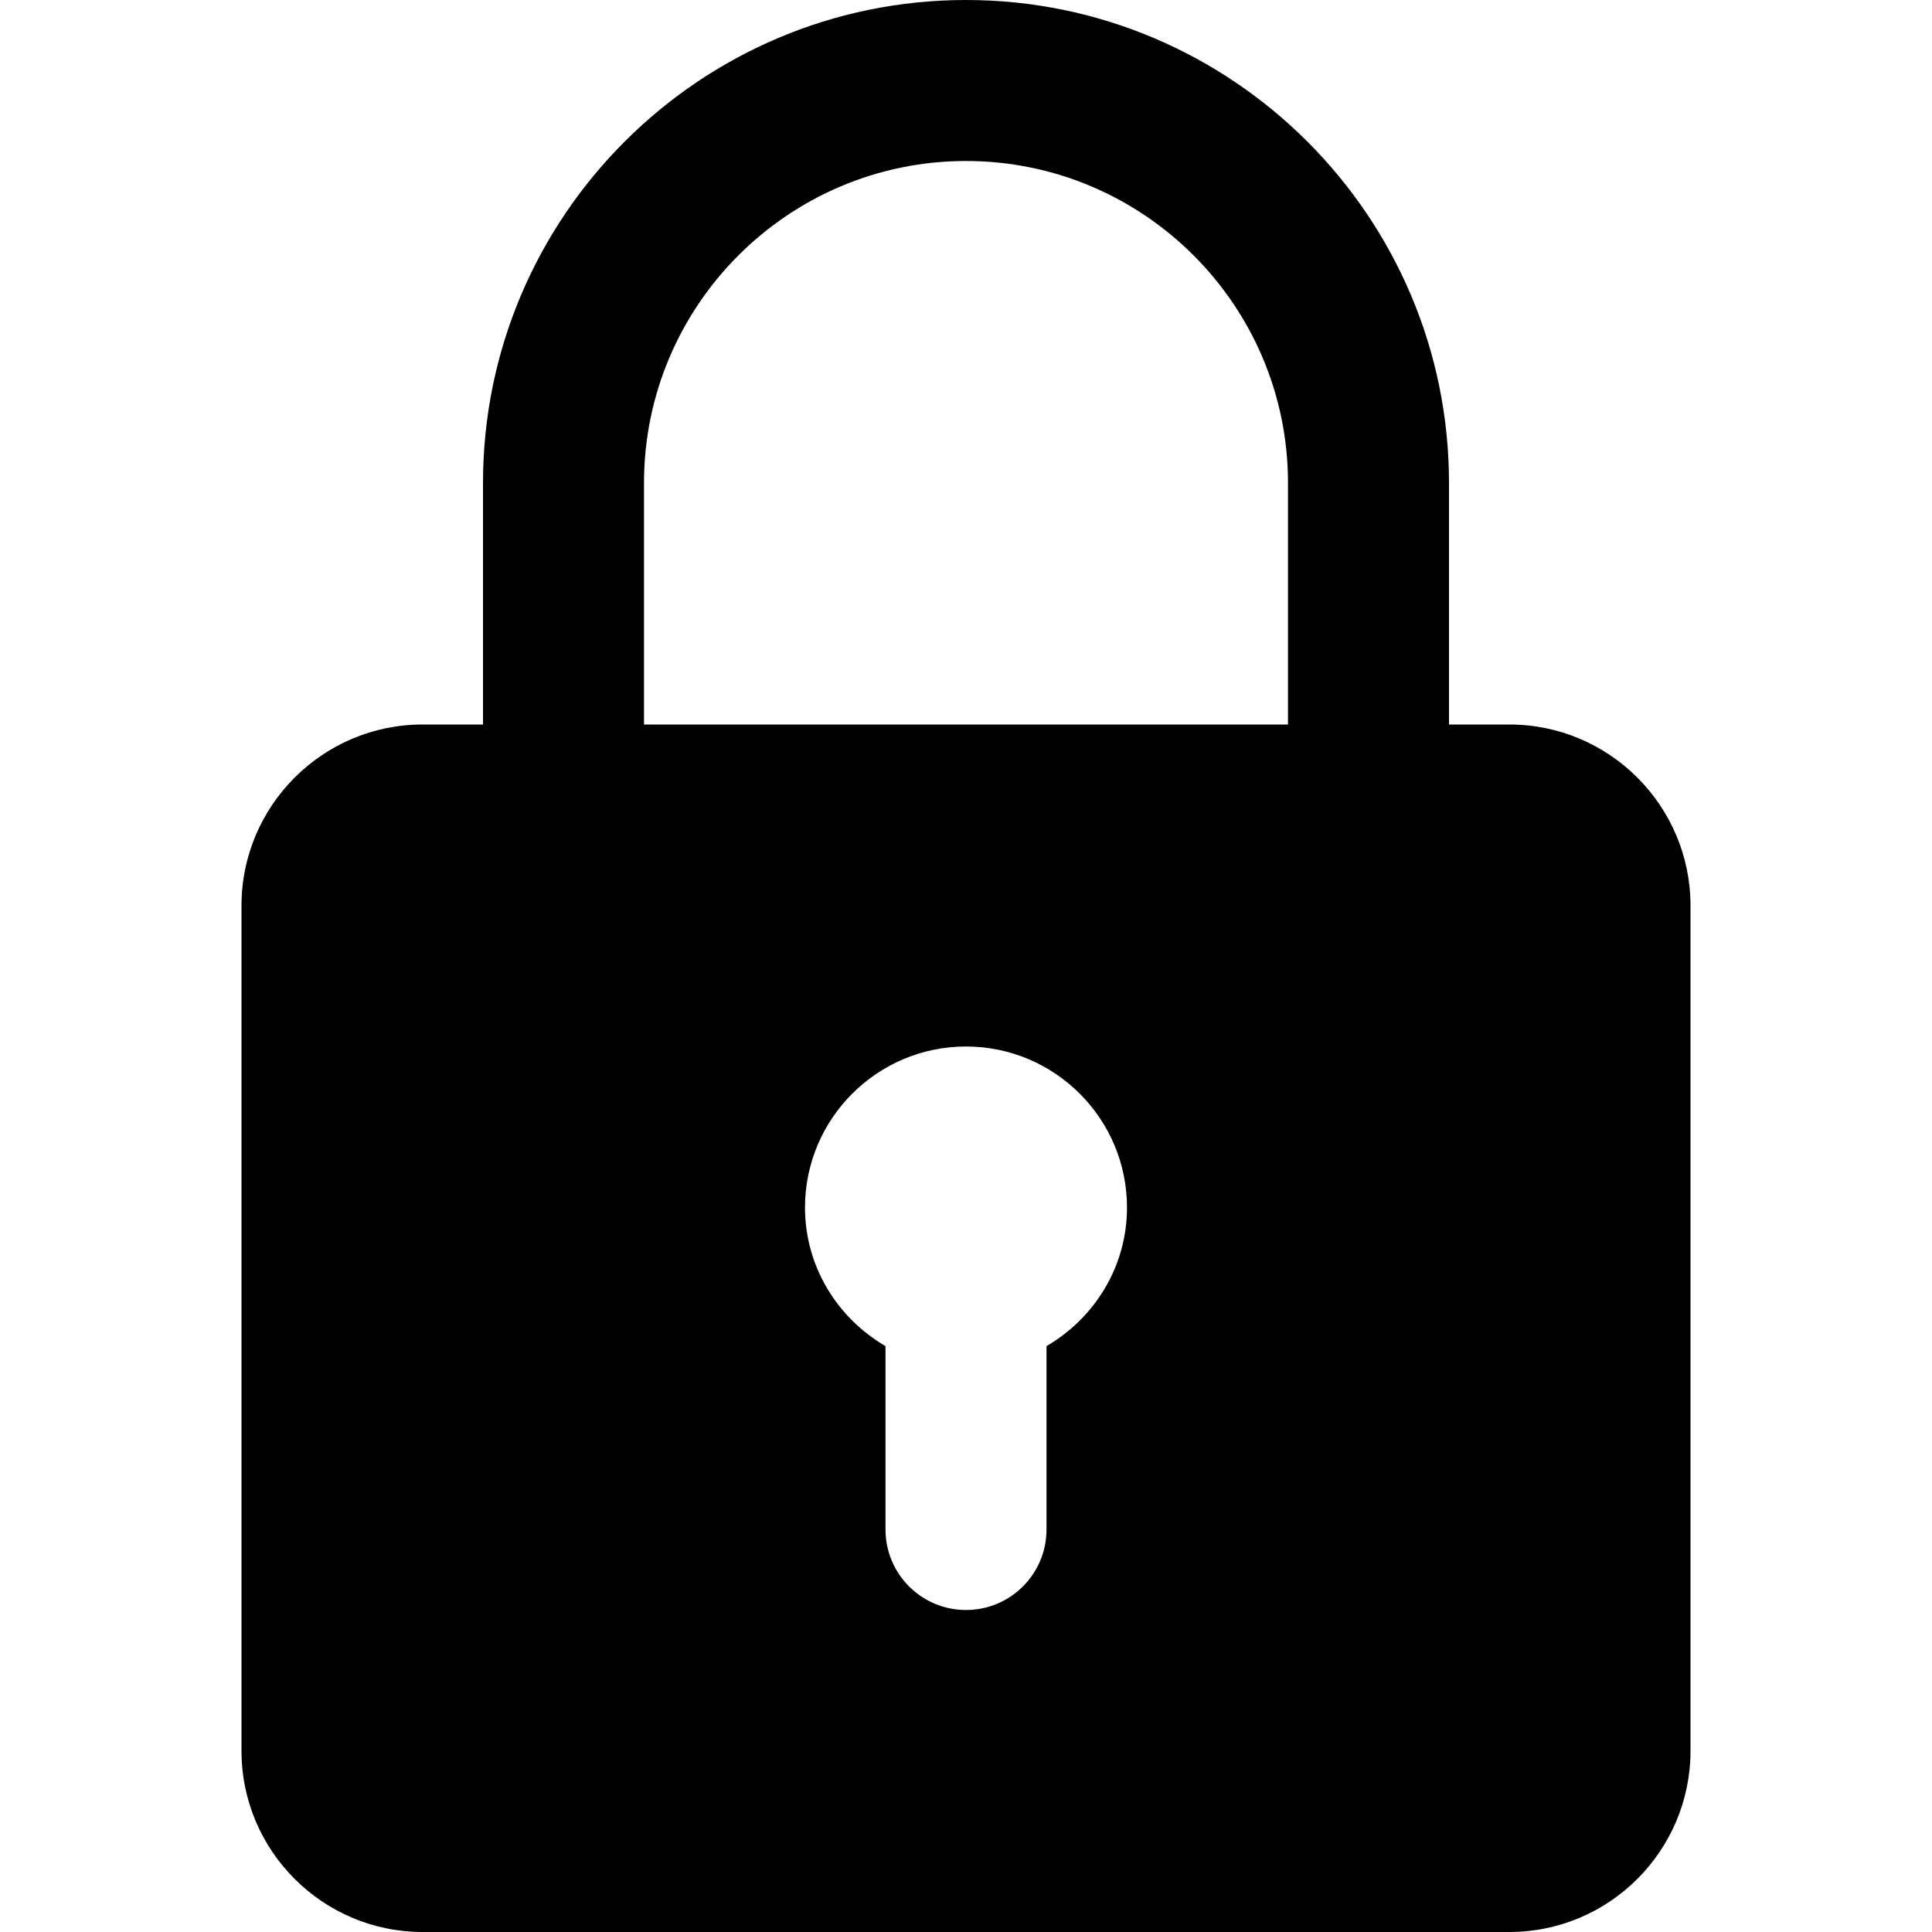
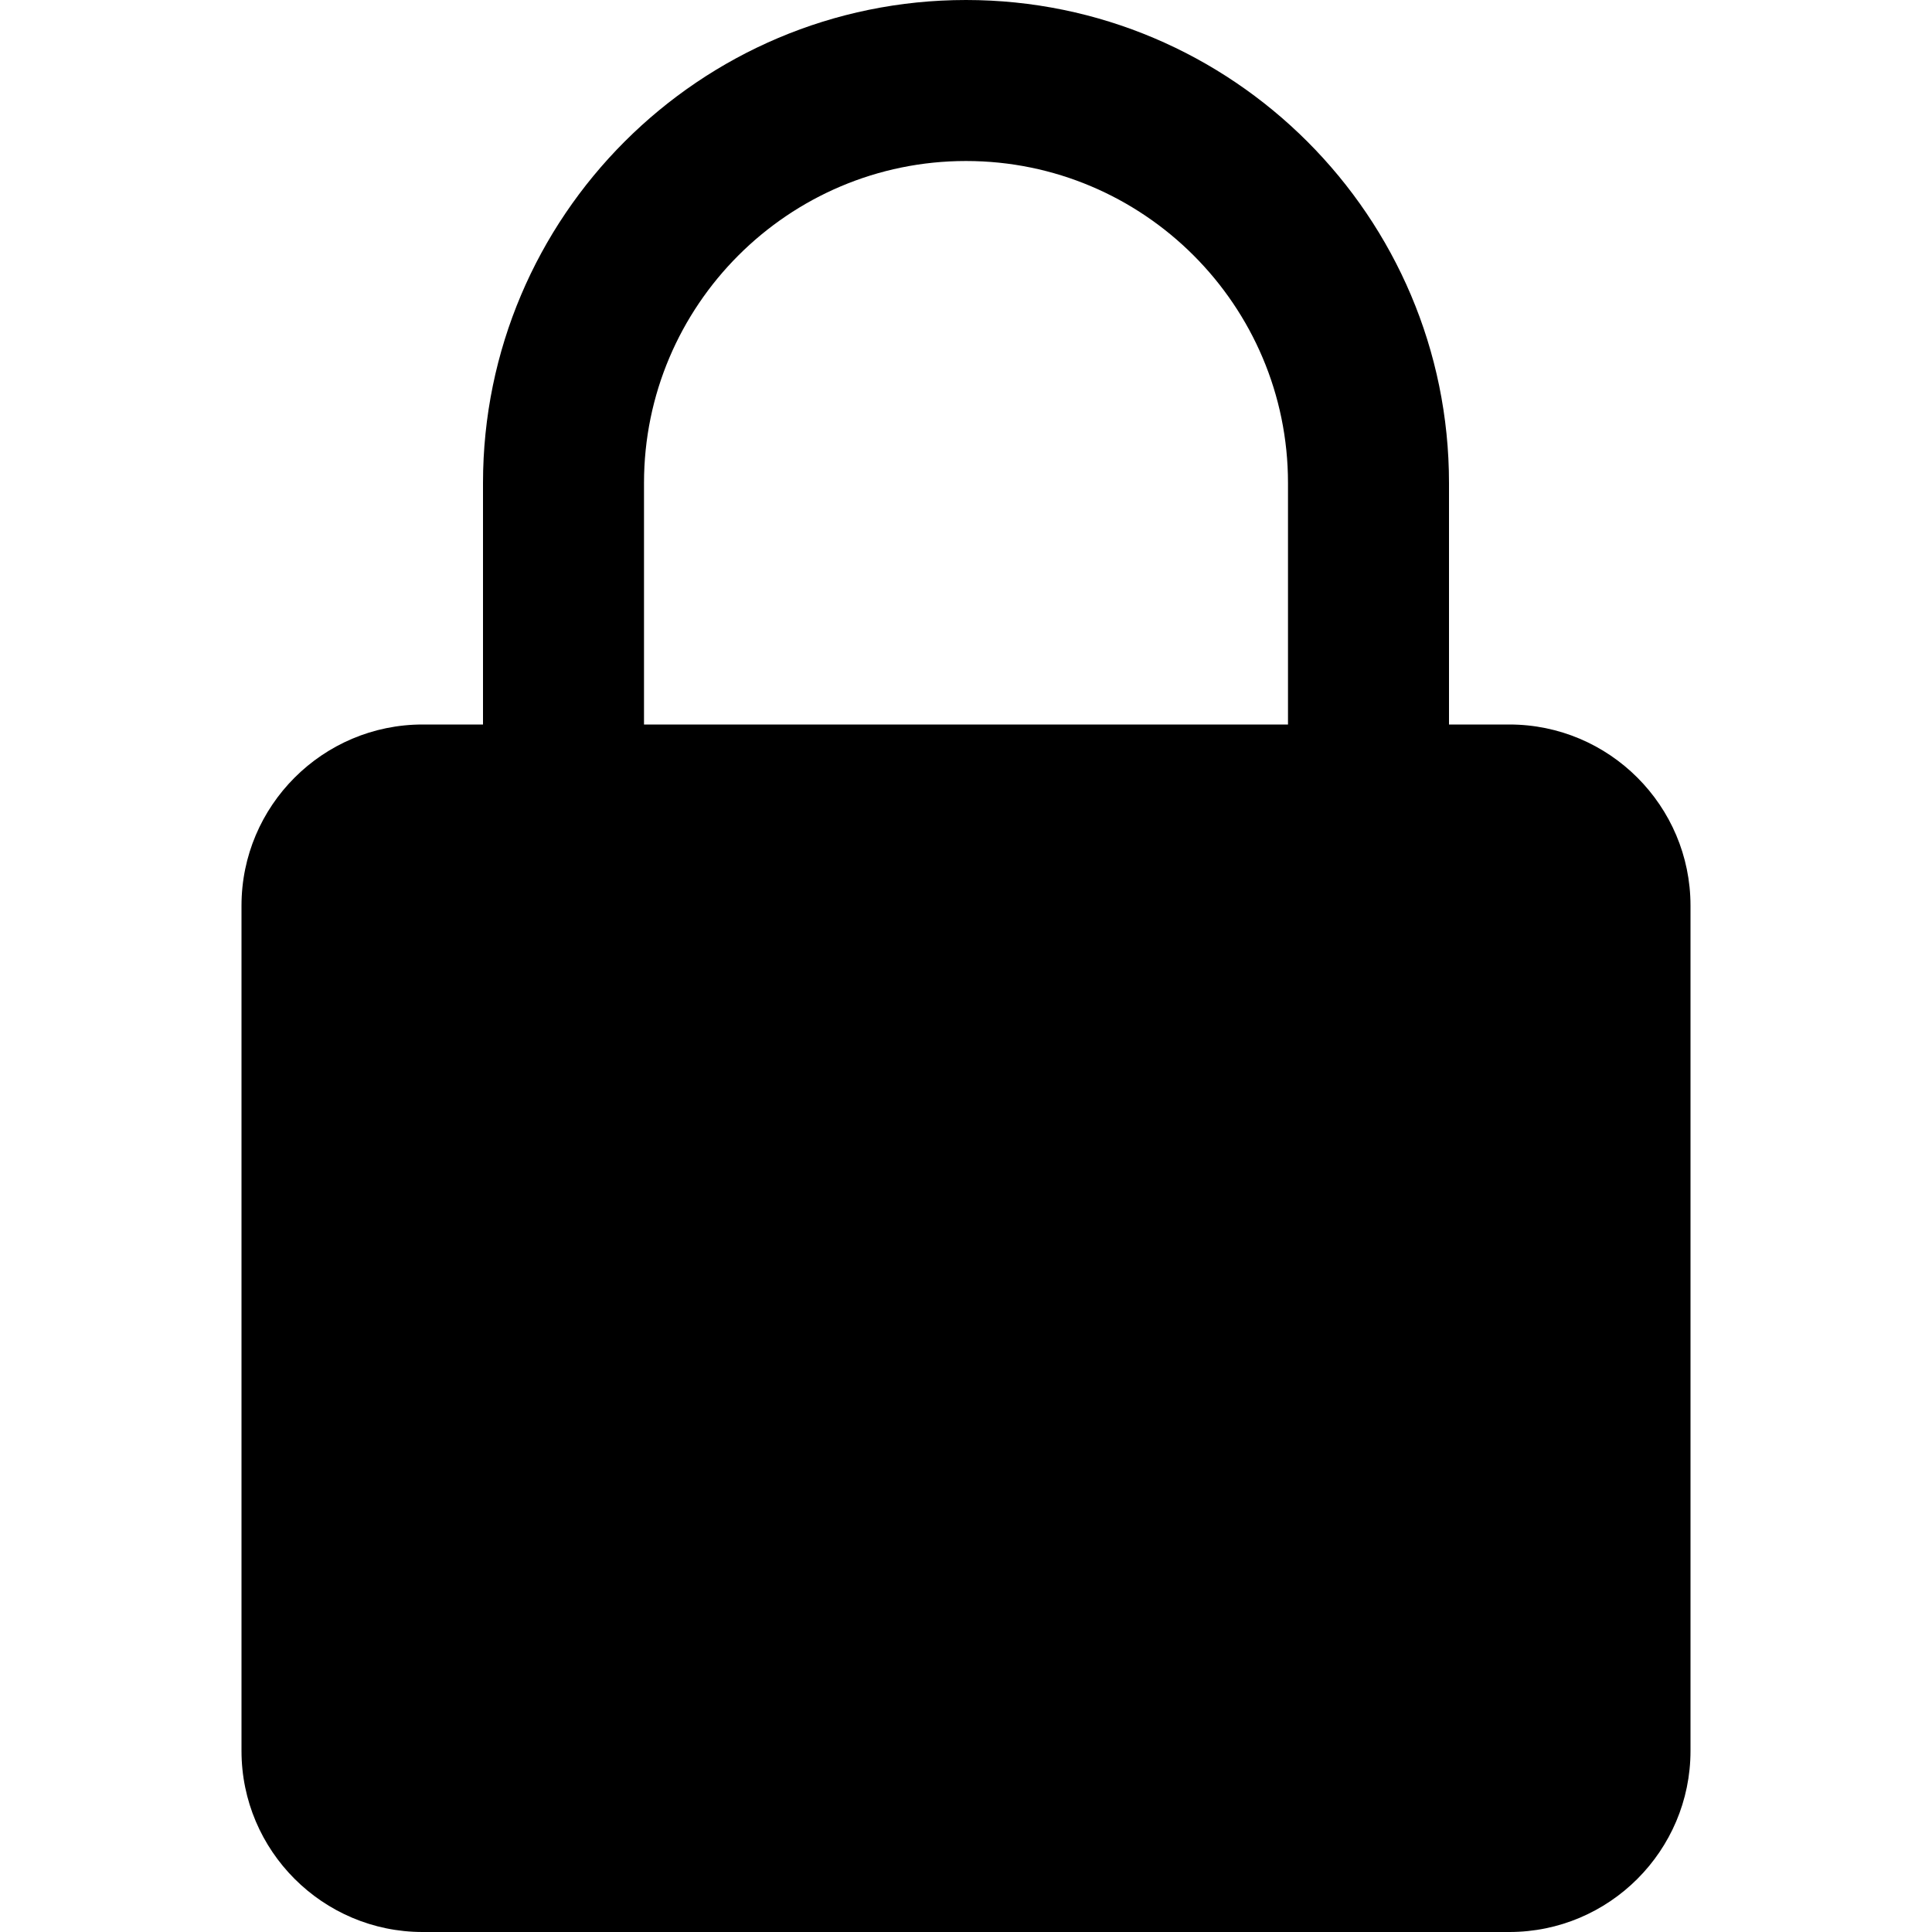
- <svg xmlns="http://www.w3.org/2000/svg" id="bold" enable-background="new 0 0 24 24" height="512" viewBox="0 0 24 24" width="512">
-   <path d="m18.75 9h-.75v-3c0-3.309-2.691-6-6-6s-6 2.691-6 6v3h-.75c-1.24 0-2.25 1.009-2.25 2.25v10.5c0 1.241 1.01 2.25 2.25 2.25h13.5c1.24 0 2.25-1.009 2.25-2.25v-10.5c0-1.241-1.01-2.25-2.25-2.25zm-10.75-3c0-2.206 1.794-4 4-4s4 1.794 4 4v3h-8zm5 10.722v2.278c0 .552-.447 1-1 1s-1-.448-1-1v-2.278c-.595-.347-1-.985-1-1.722 0-1.103.897-2 2-2s2 .897 2 2c0 .737-.405 1.375-1 1.722z" />
+ <svg xmlns="http://www.w3.org/2000/svg" height="512pt" viewBox="-64 0 512 512" width="512pt">
+   <path d="m336 192h-16v-64c0-70.594-57.406-128-128-128s-128 57.406-128 128v64h-16c-26.453 0-48 21.523-48 48v224c0 26.477 21.547 48 48 48h288c26.453 0 48-21.523 48-48v-224c0-26.477-21.547-48-48-48zm-229.332-64c0-47.062 38.27-85.332 85.332-85.332s85.332 38.27 85.332 85.332v64h-170.664zm0 0" />
</svg>
